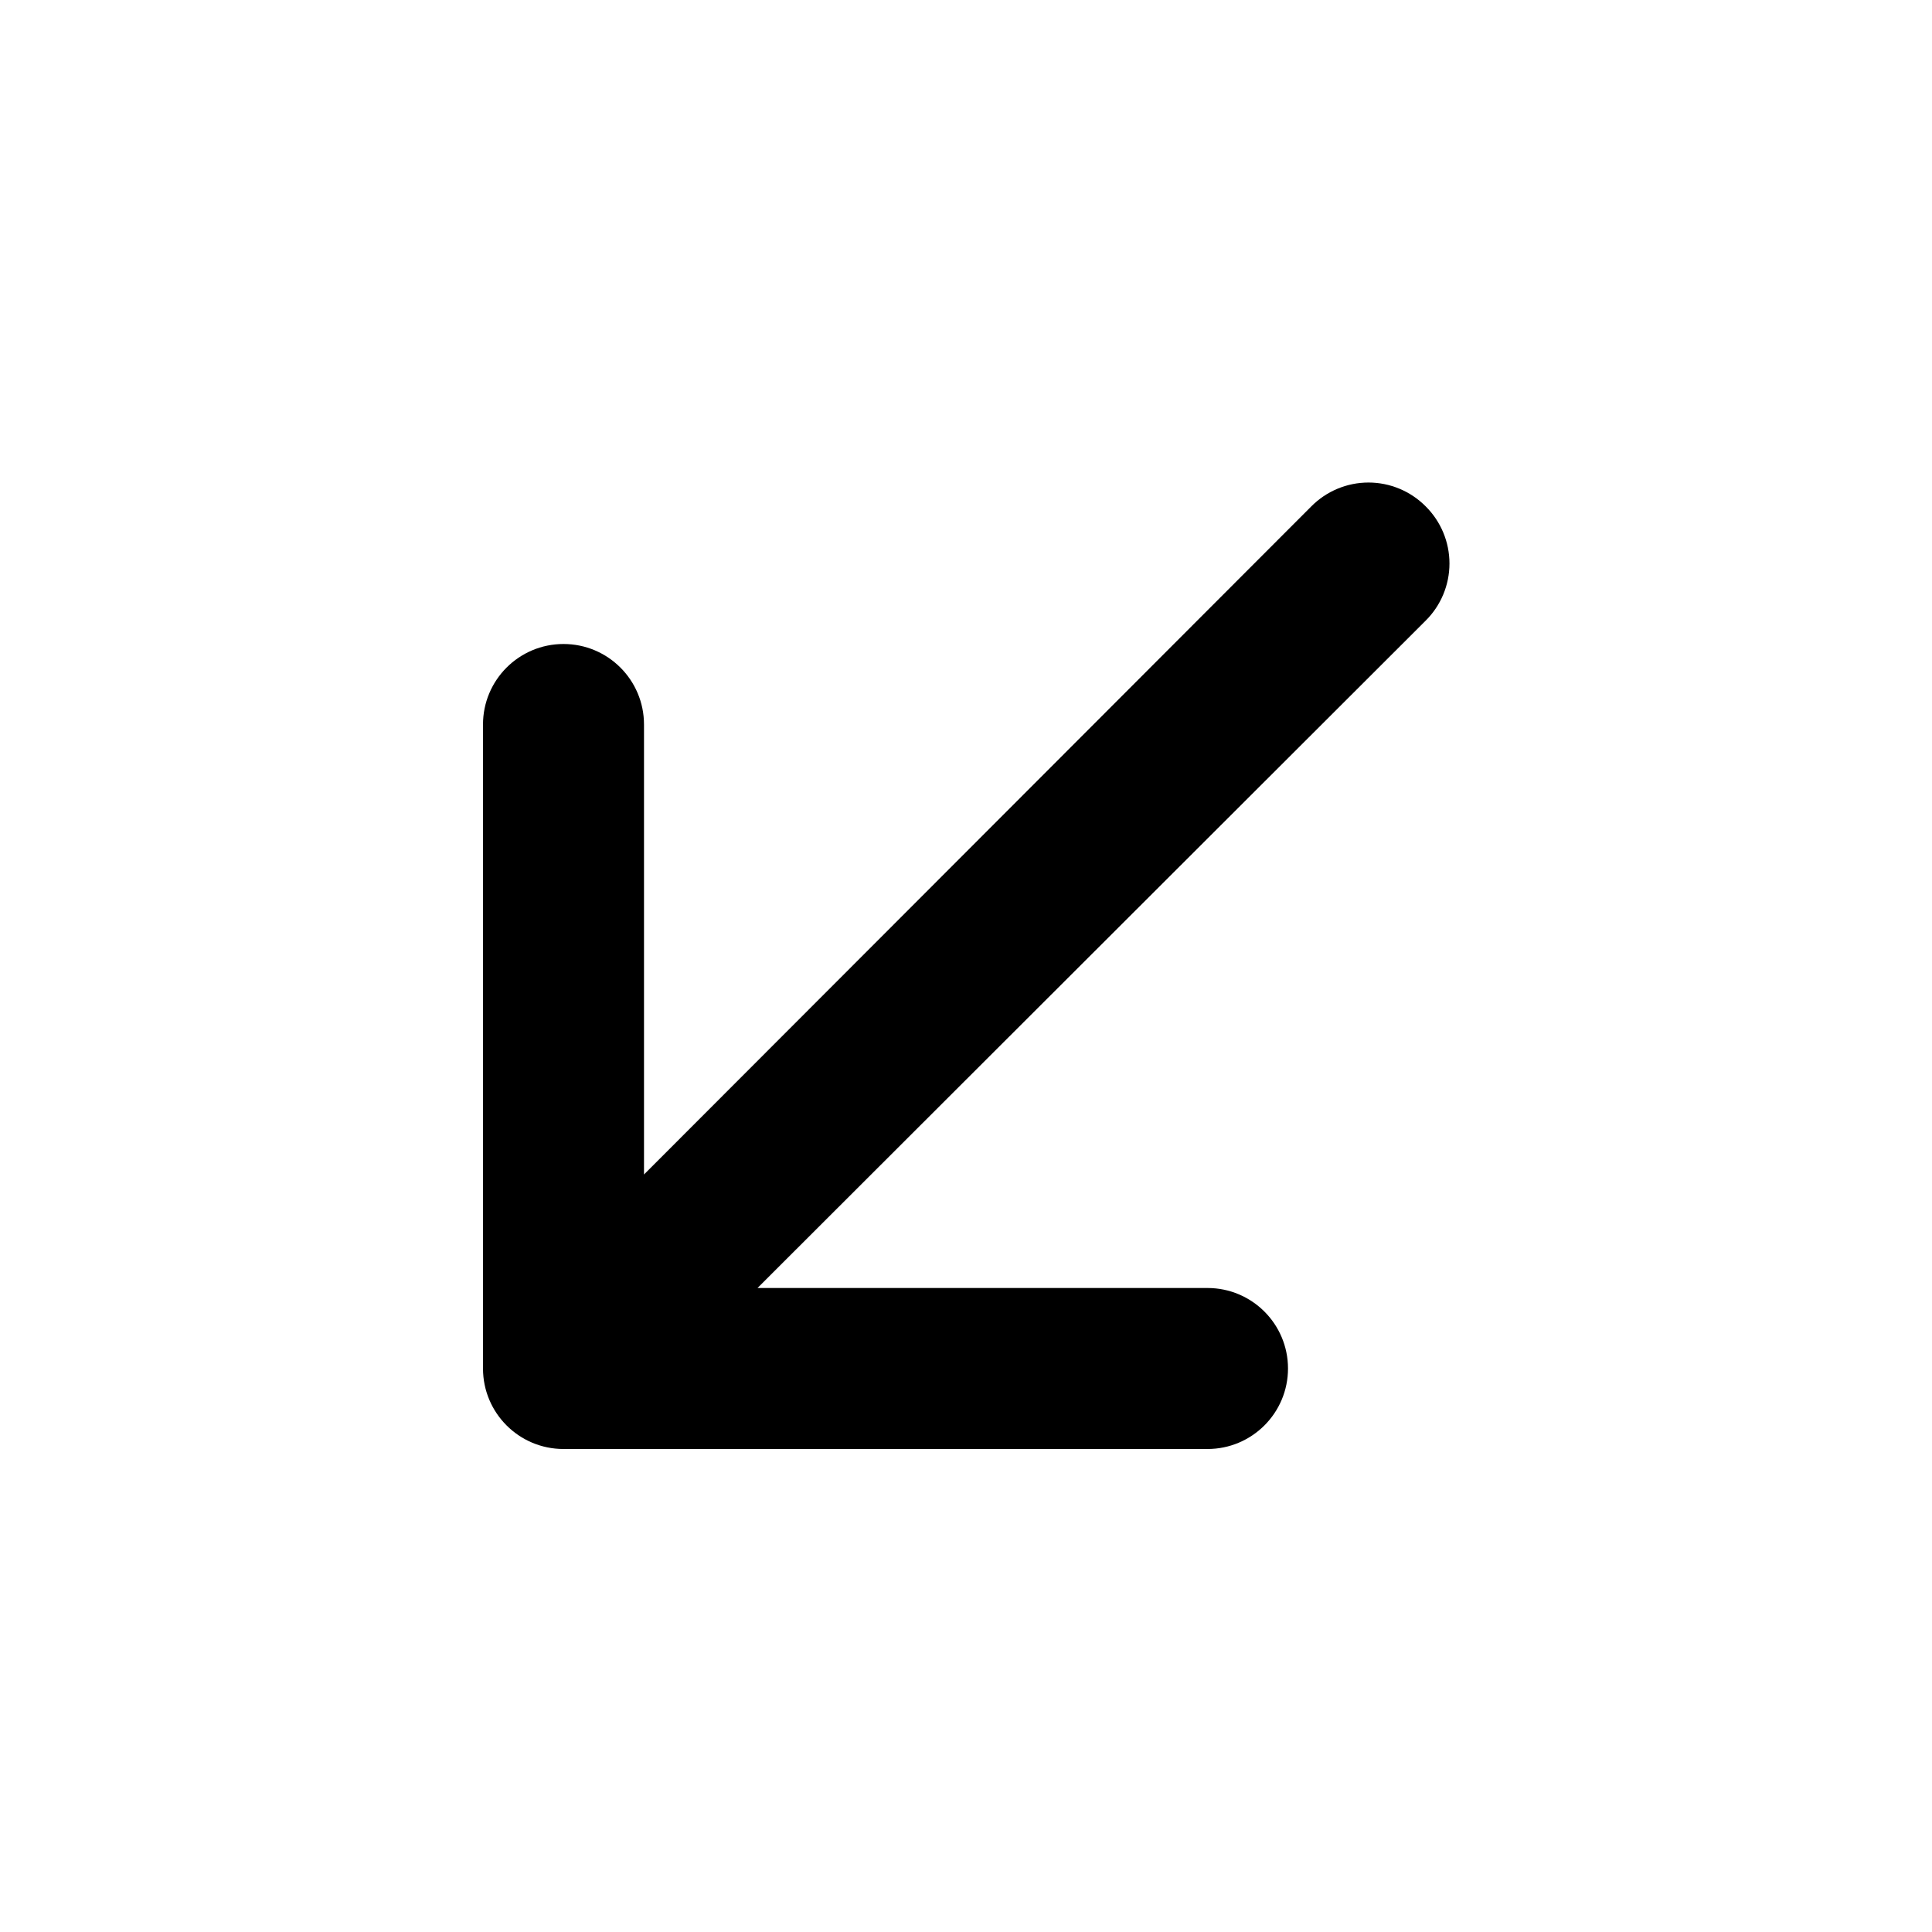
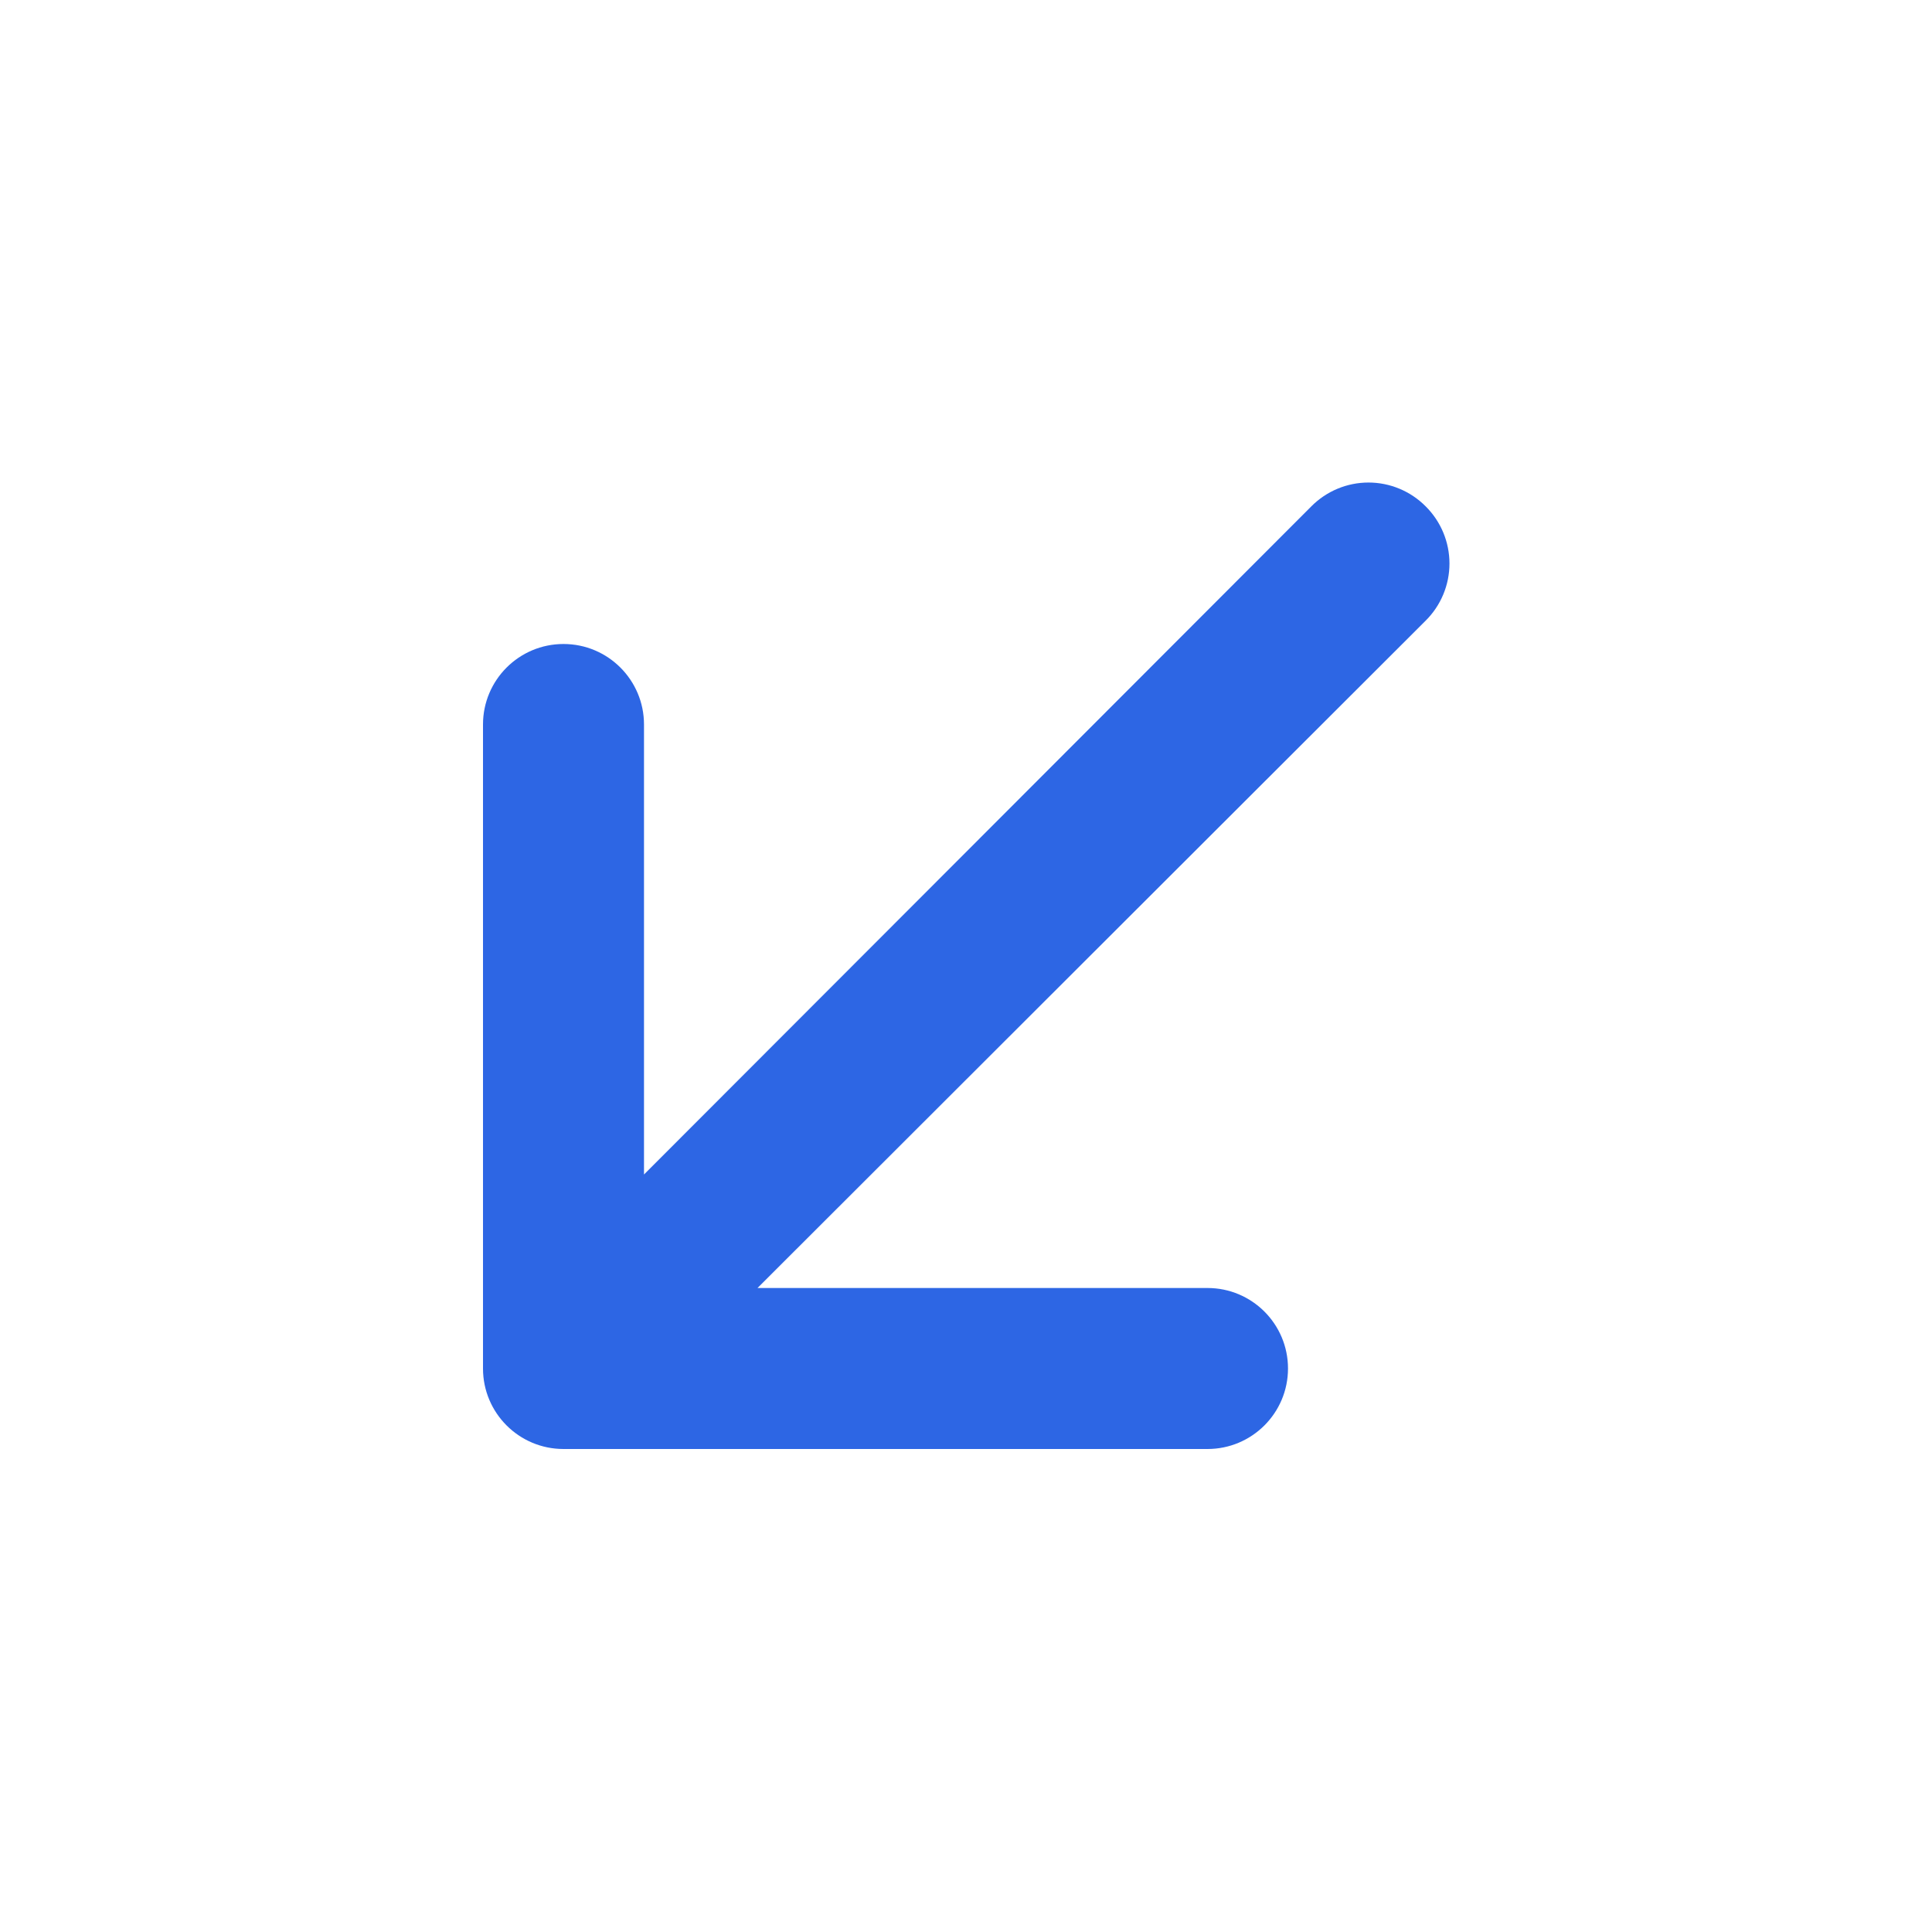
- <svg xmlns="http://www.w3.org/2000/svg" fill="#000000" width="800px" height="800px" viewBox="0 0 24 24">
+ <svg xmlns="http://www.w3.org/2000/svg" fill="#2d66e4" width="800px" height="800px" viewBox="0 0 24 24">
  <g data-name="Layer 2">
    <g data-name="diagonal-arrow-left-down">
      <rect width="24" height="24" opacity="0" />
      <path d="M17.71 6.29a1 1 0 0 0-1.42 0L8 14.59V9a1 1 0 0 0-2 0v8a1 1 0 0 0 1 1h8a1 1 0 0 0 0-2H9.41l8.3-8.29a1 1 0 0 0 0-1.42z" />
    </g>
  </g>
</svg>
